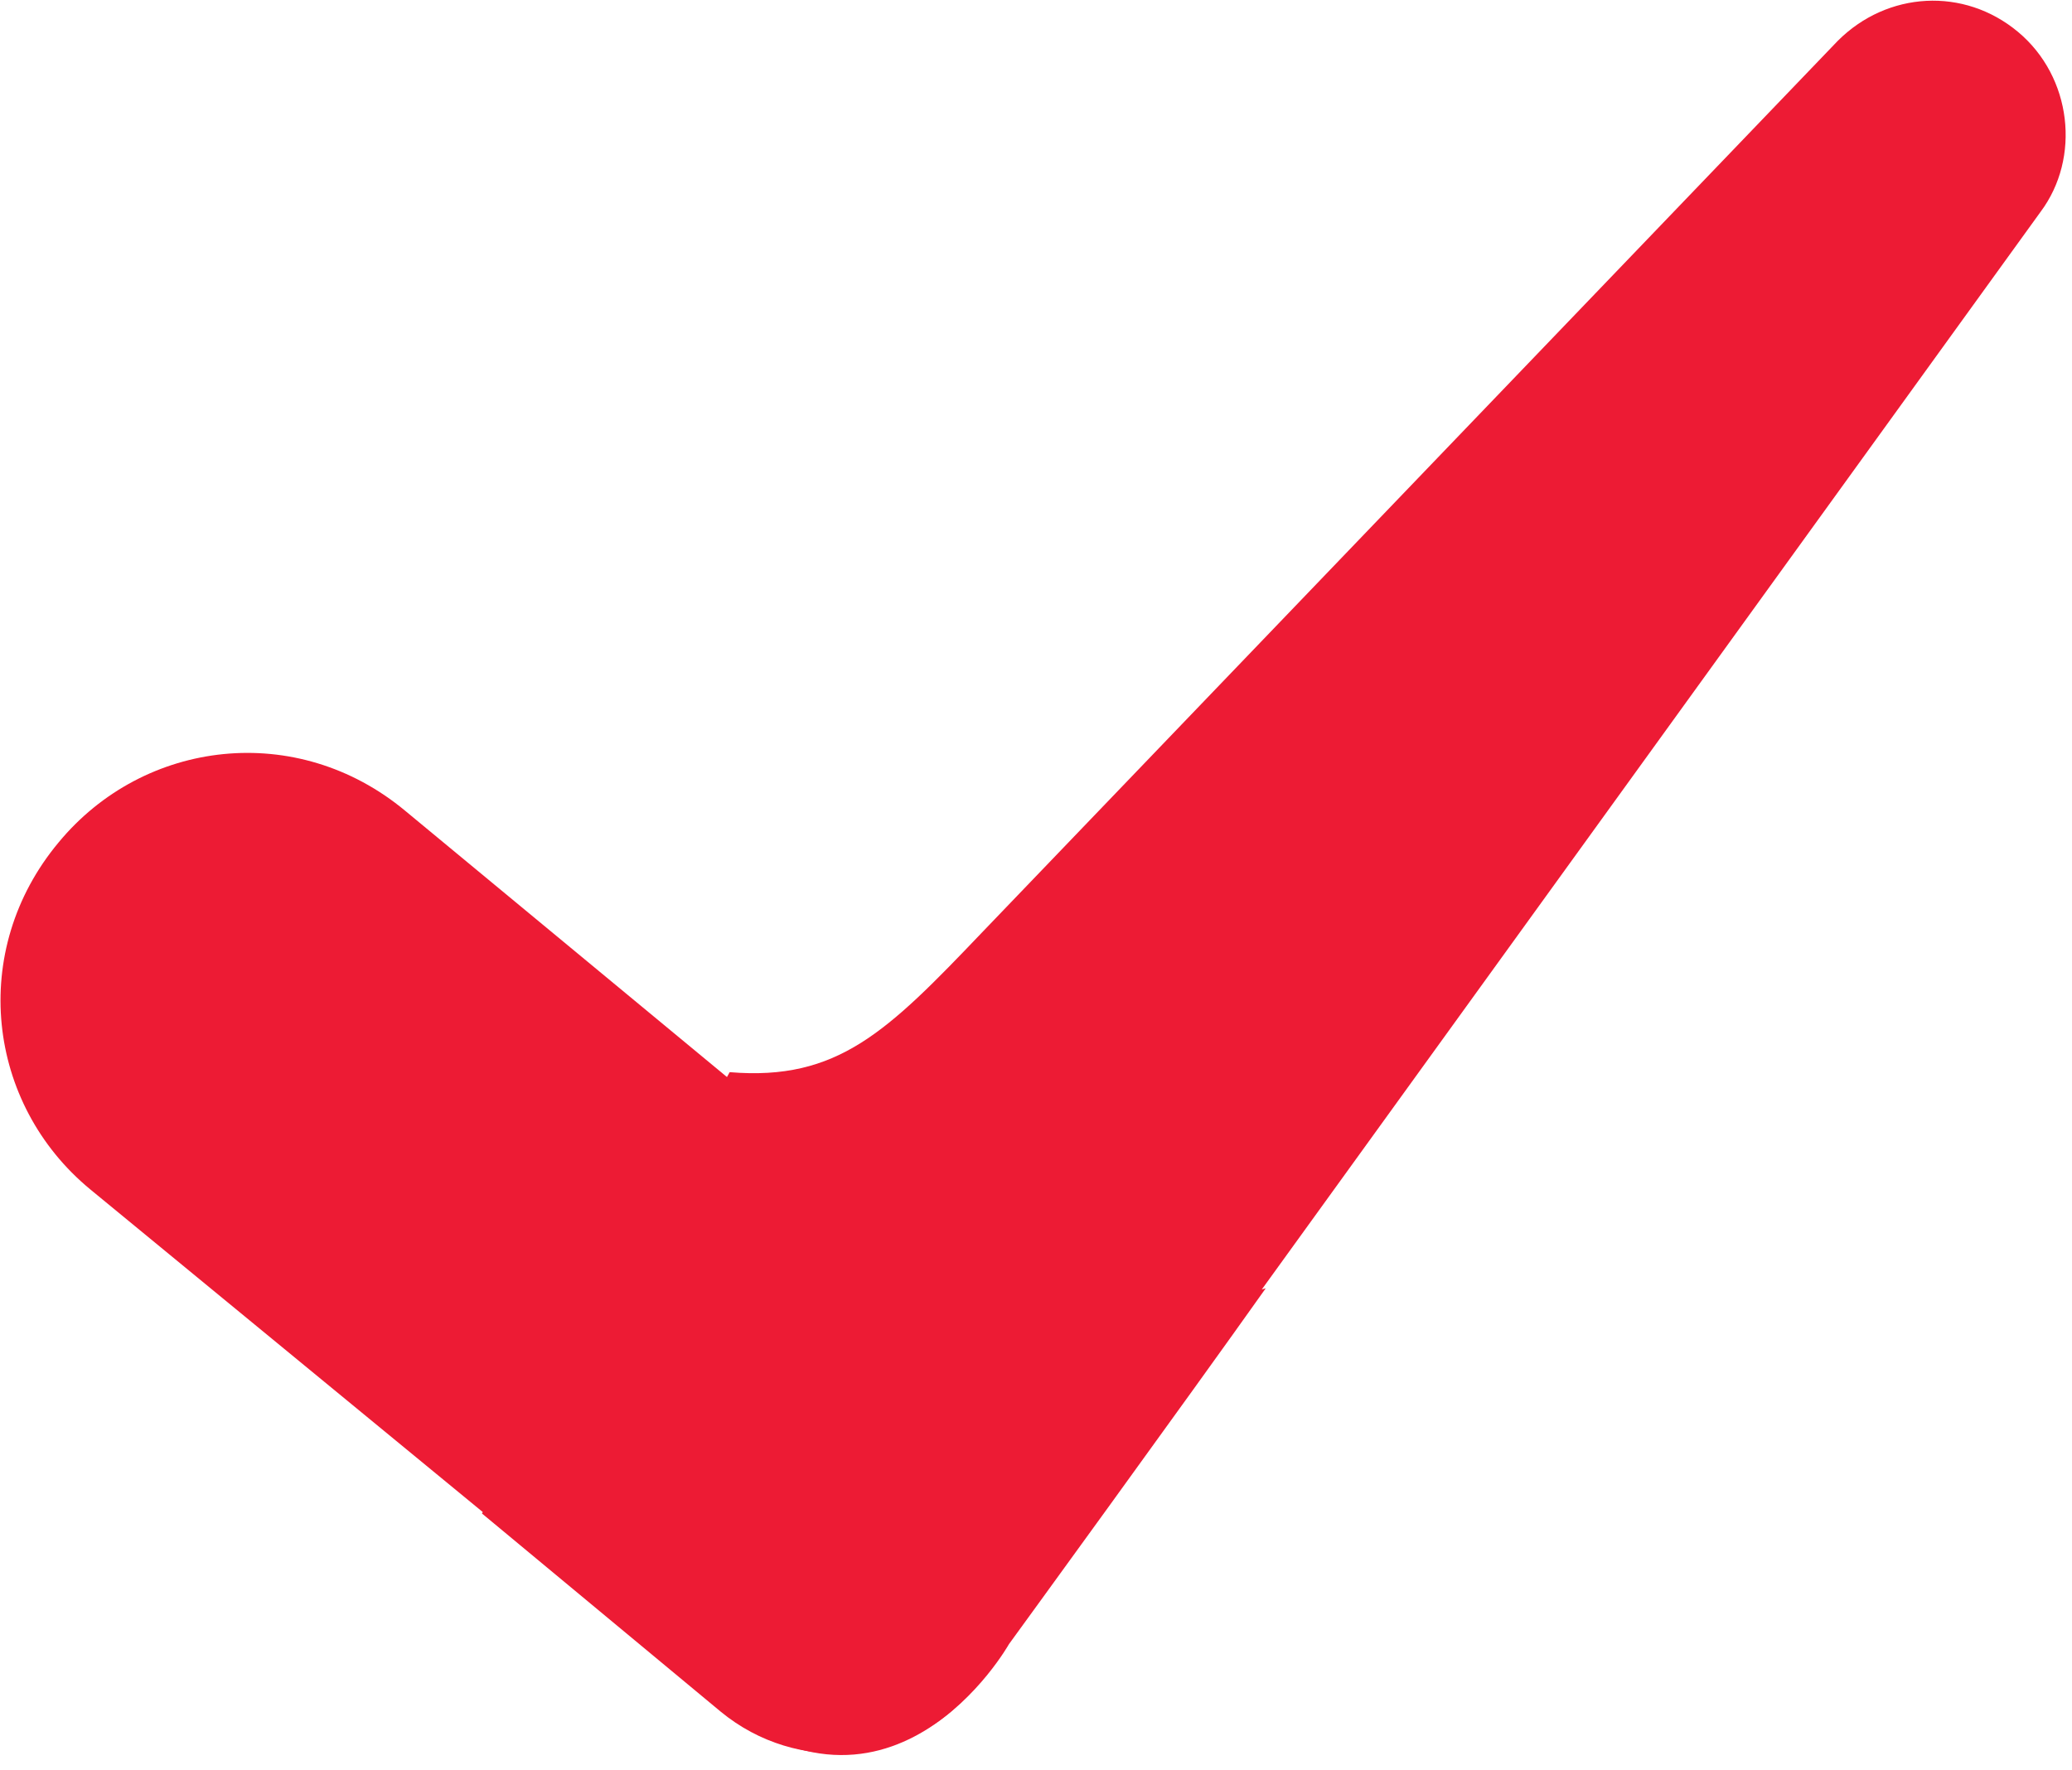
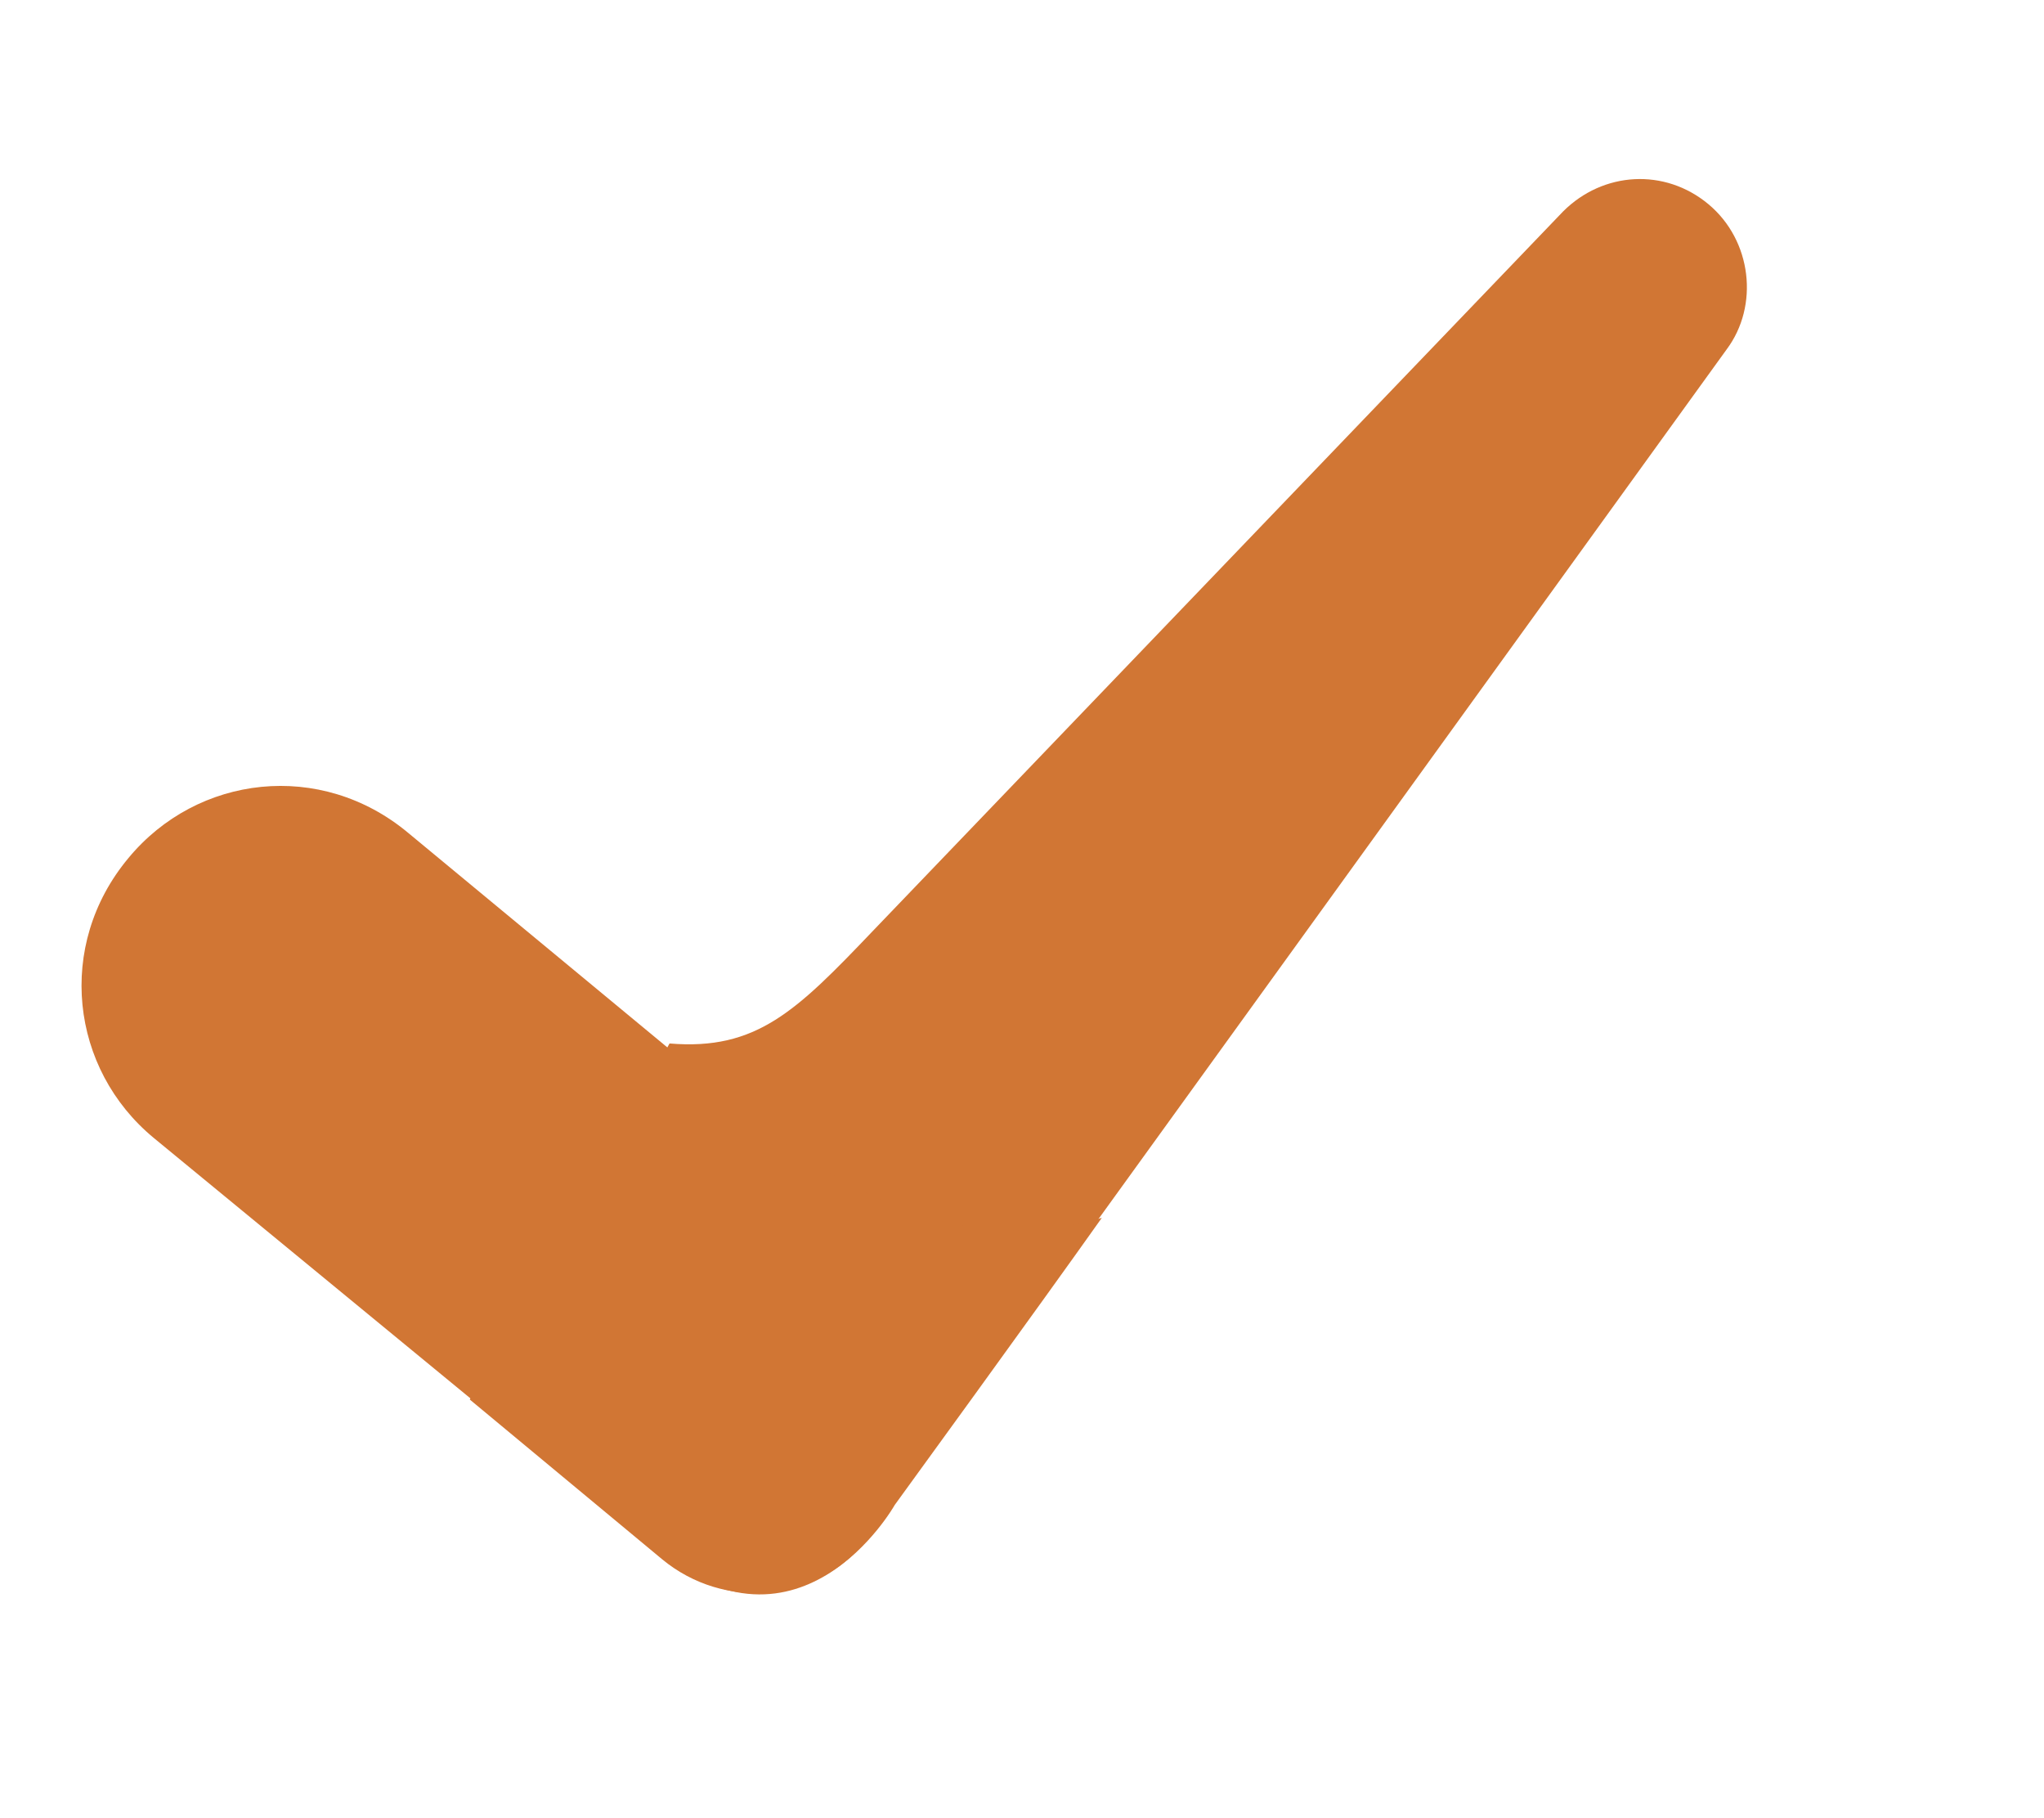
- <svg xmlns="http://www.w3.org/2000/svg" width="103" height="88" viewBox="0 0 103 88">
-   <g fill="#ED1B34">
+ <svg xmlns="http://www.w3.org/2000/svg" width="auto" height="auto" viewBox="-5 -11 126 112">
+   <g fill="#d17634">
    <path d="M23.959 75.25l11.867 9.852c3.807 3.135 9.404 2.687 12.54-1.12l53.067-73.443c2.015-2.687 1.567-6.717-1.12-8.956-2.687-2.24-6.493-2.016-8.956.447L48.813 46.365c-4.702 4.926-7.165 7.39-12.54 6.942" />
    <path d="M34.707 83.983L4.478 59.128c-5.15-4.254-6.045-11.867-1.567-17.241 4.254-5.15 11.867-6.046 17.241-1.567l19.48 16.121c7.39 6.494 15.003 10.076 23.288 7.613-3.807 5.374-12.763 17.69-12.763 17.69s-6.046 10.747-15.45 2.239z" />
  </g>
</svg>
